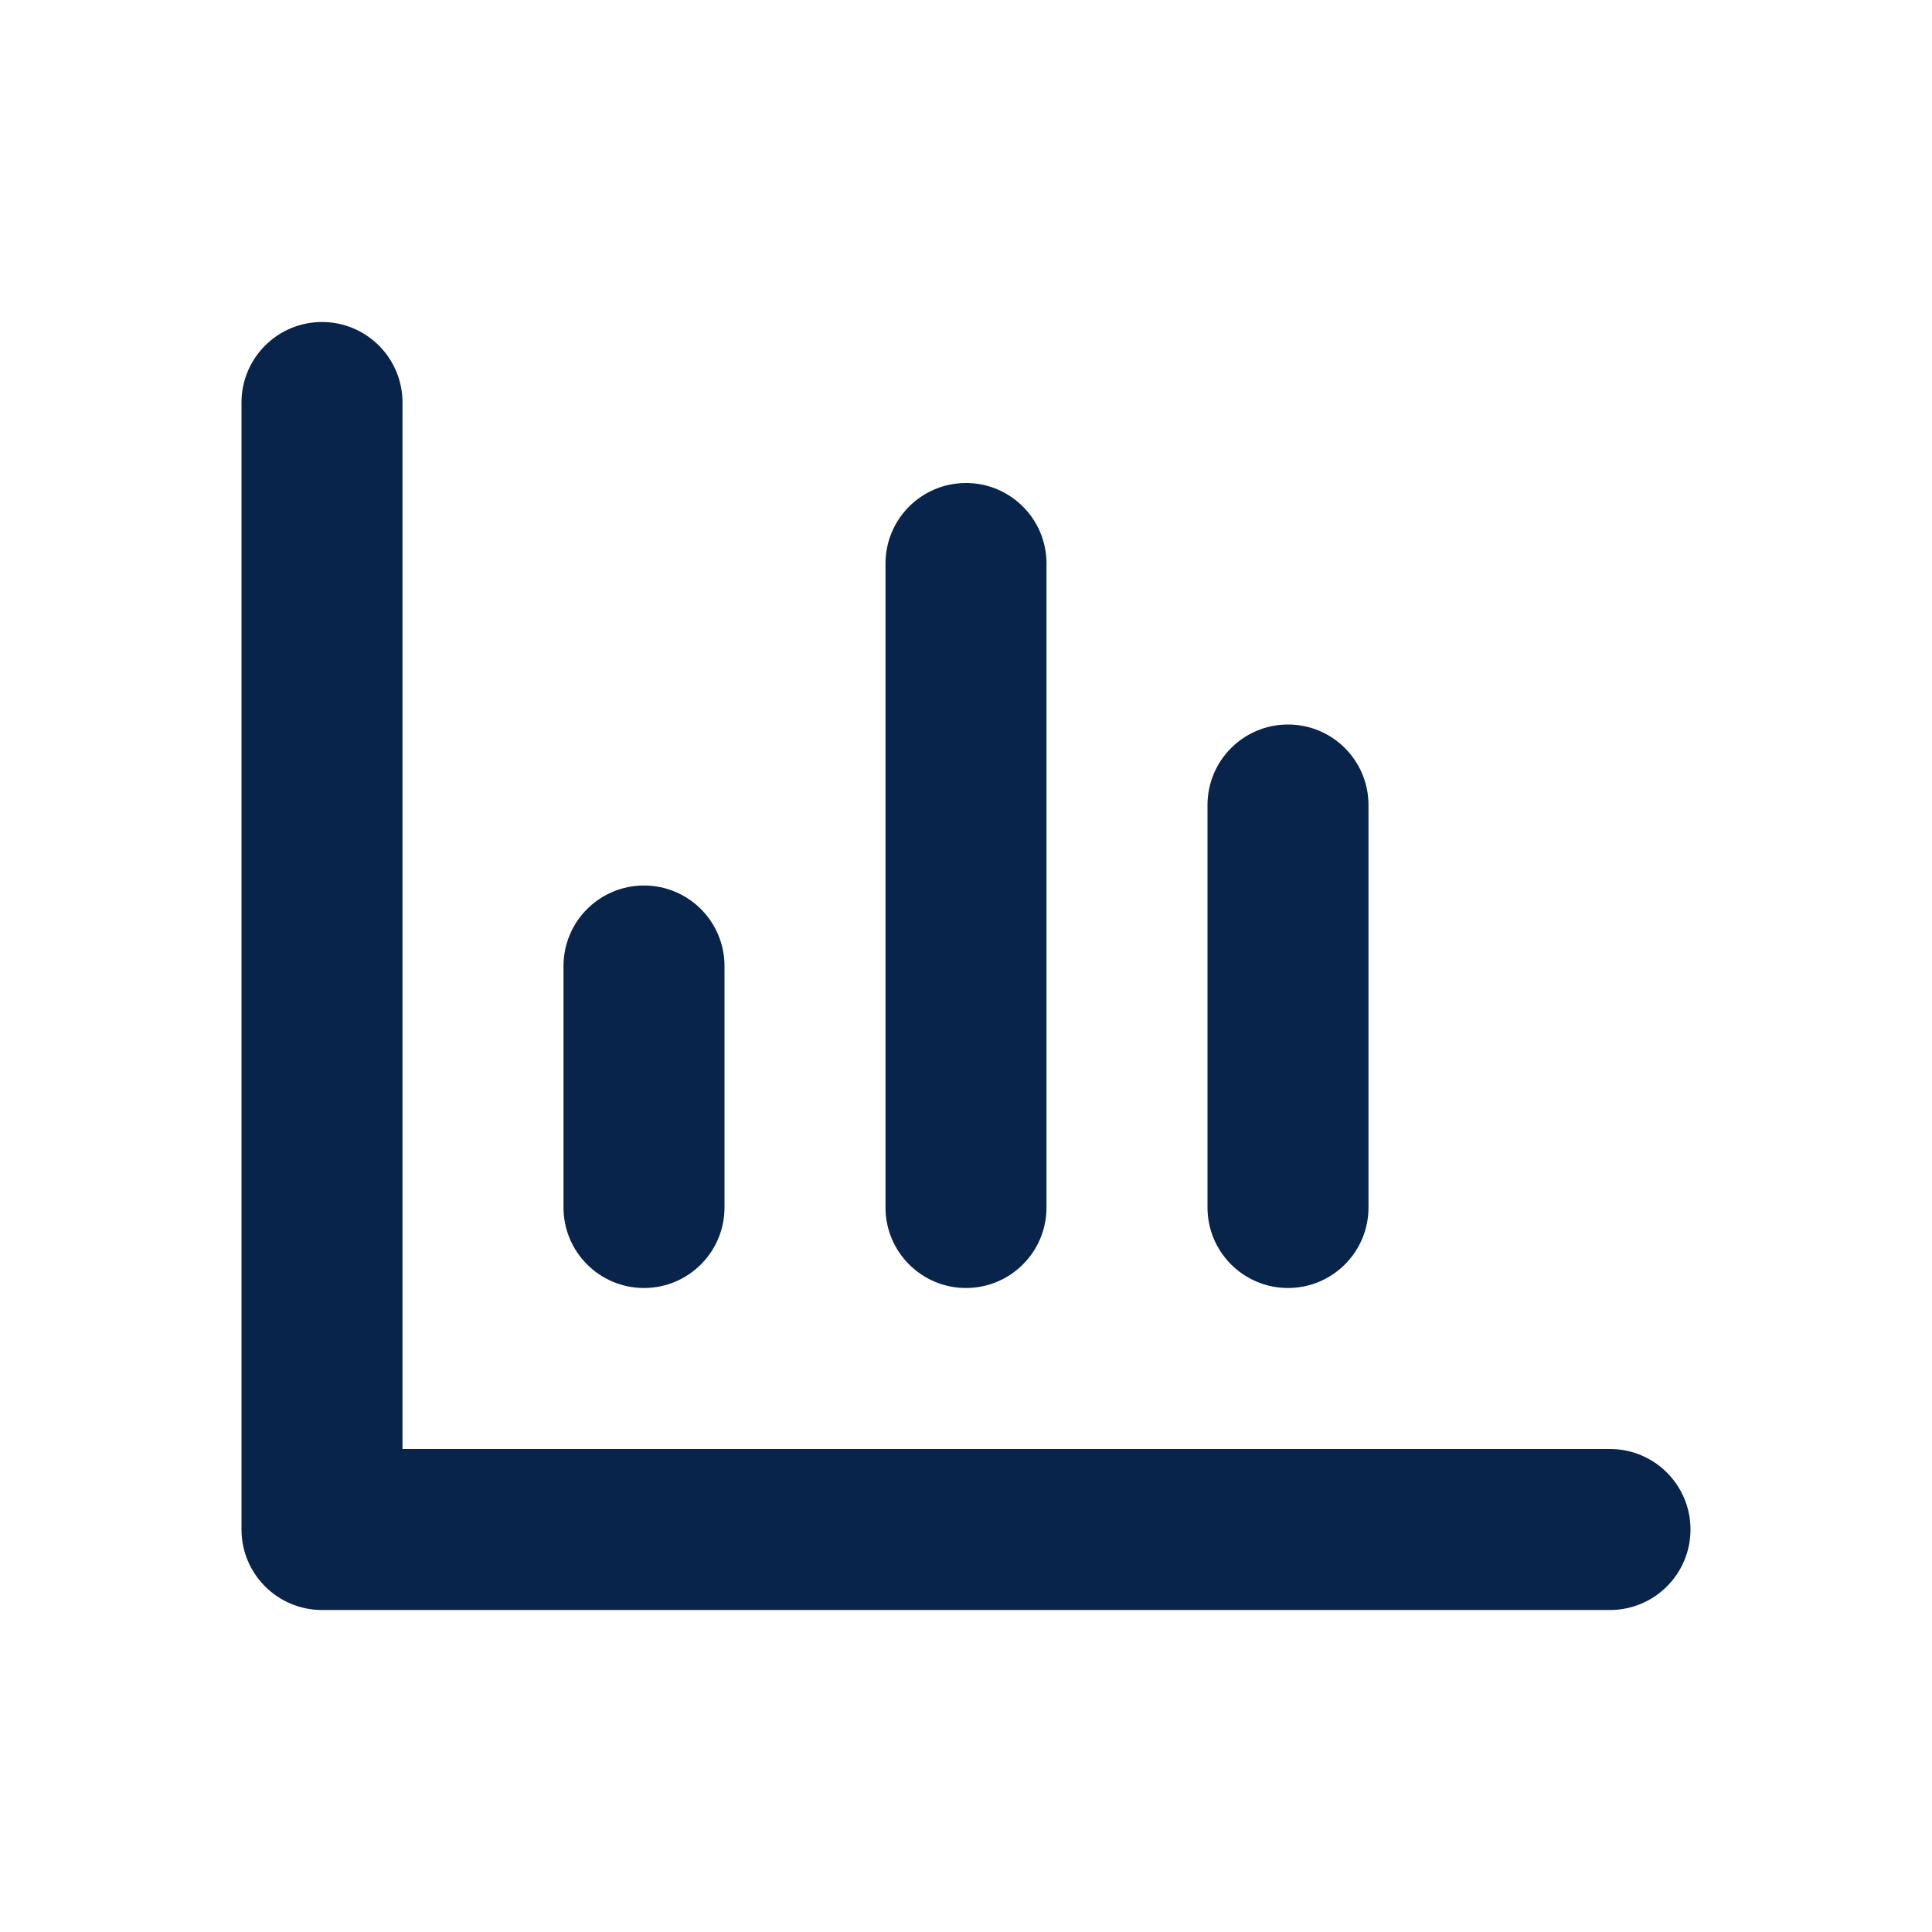
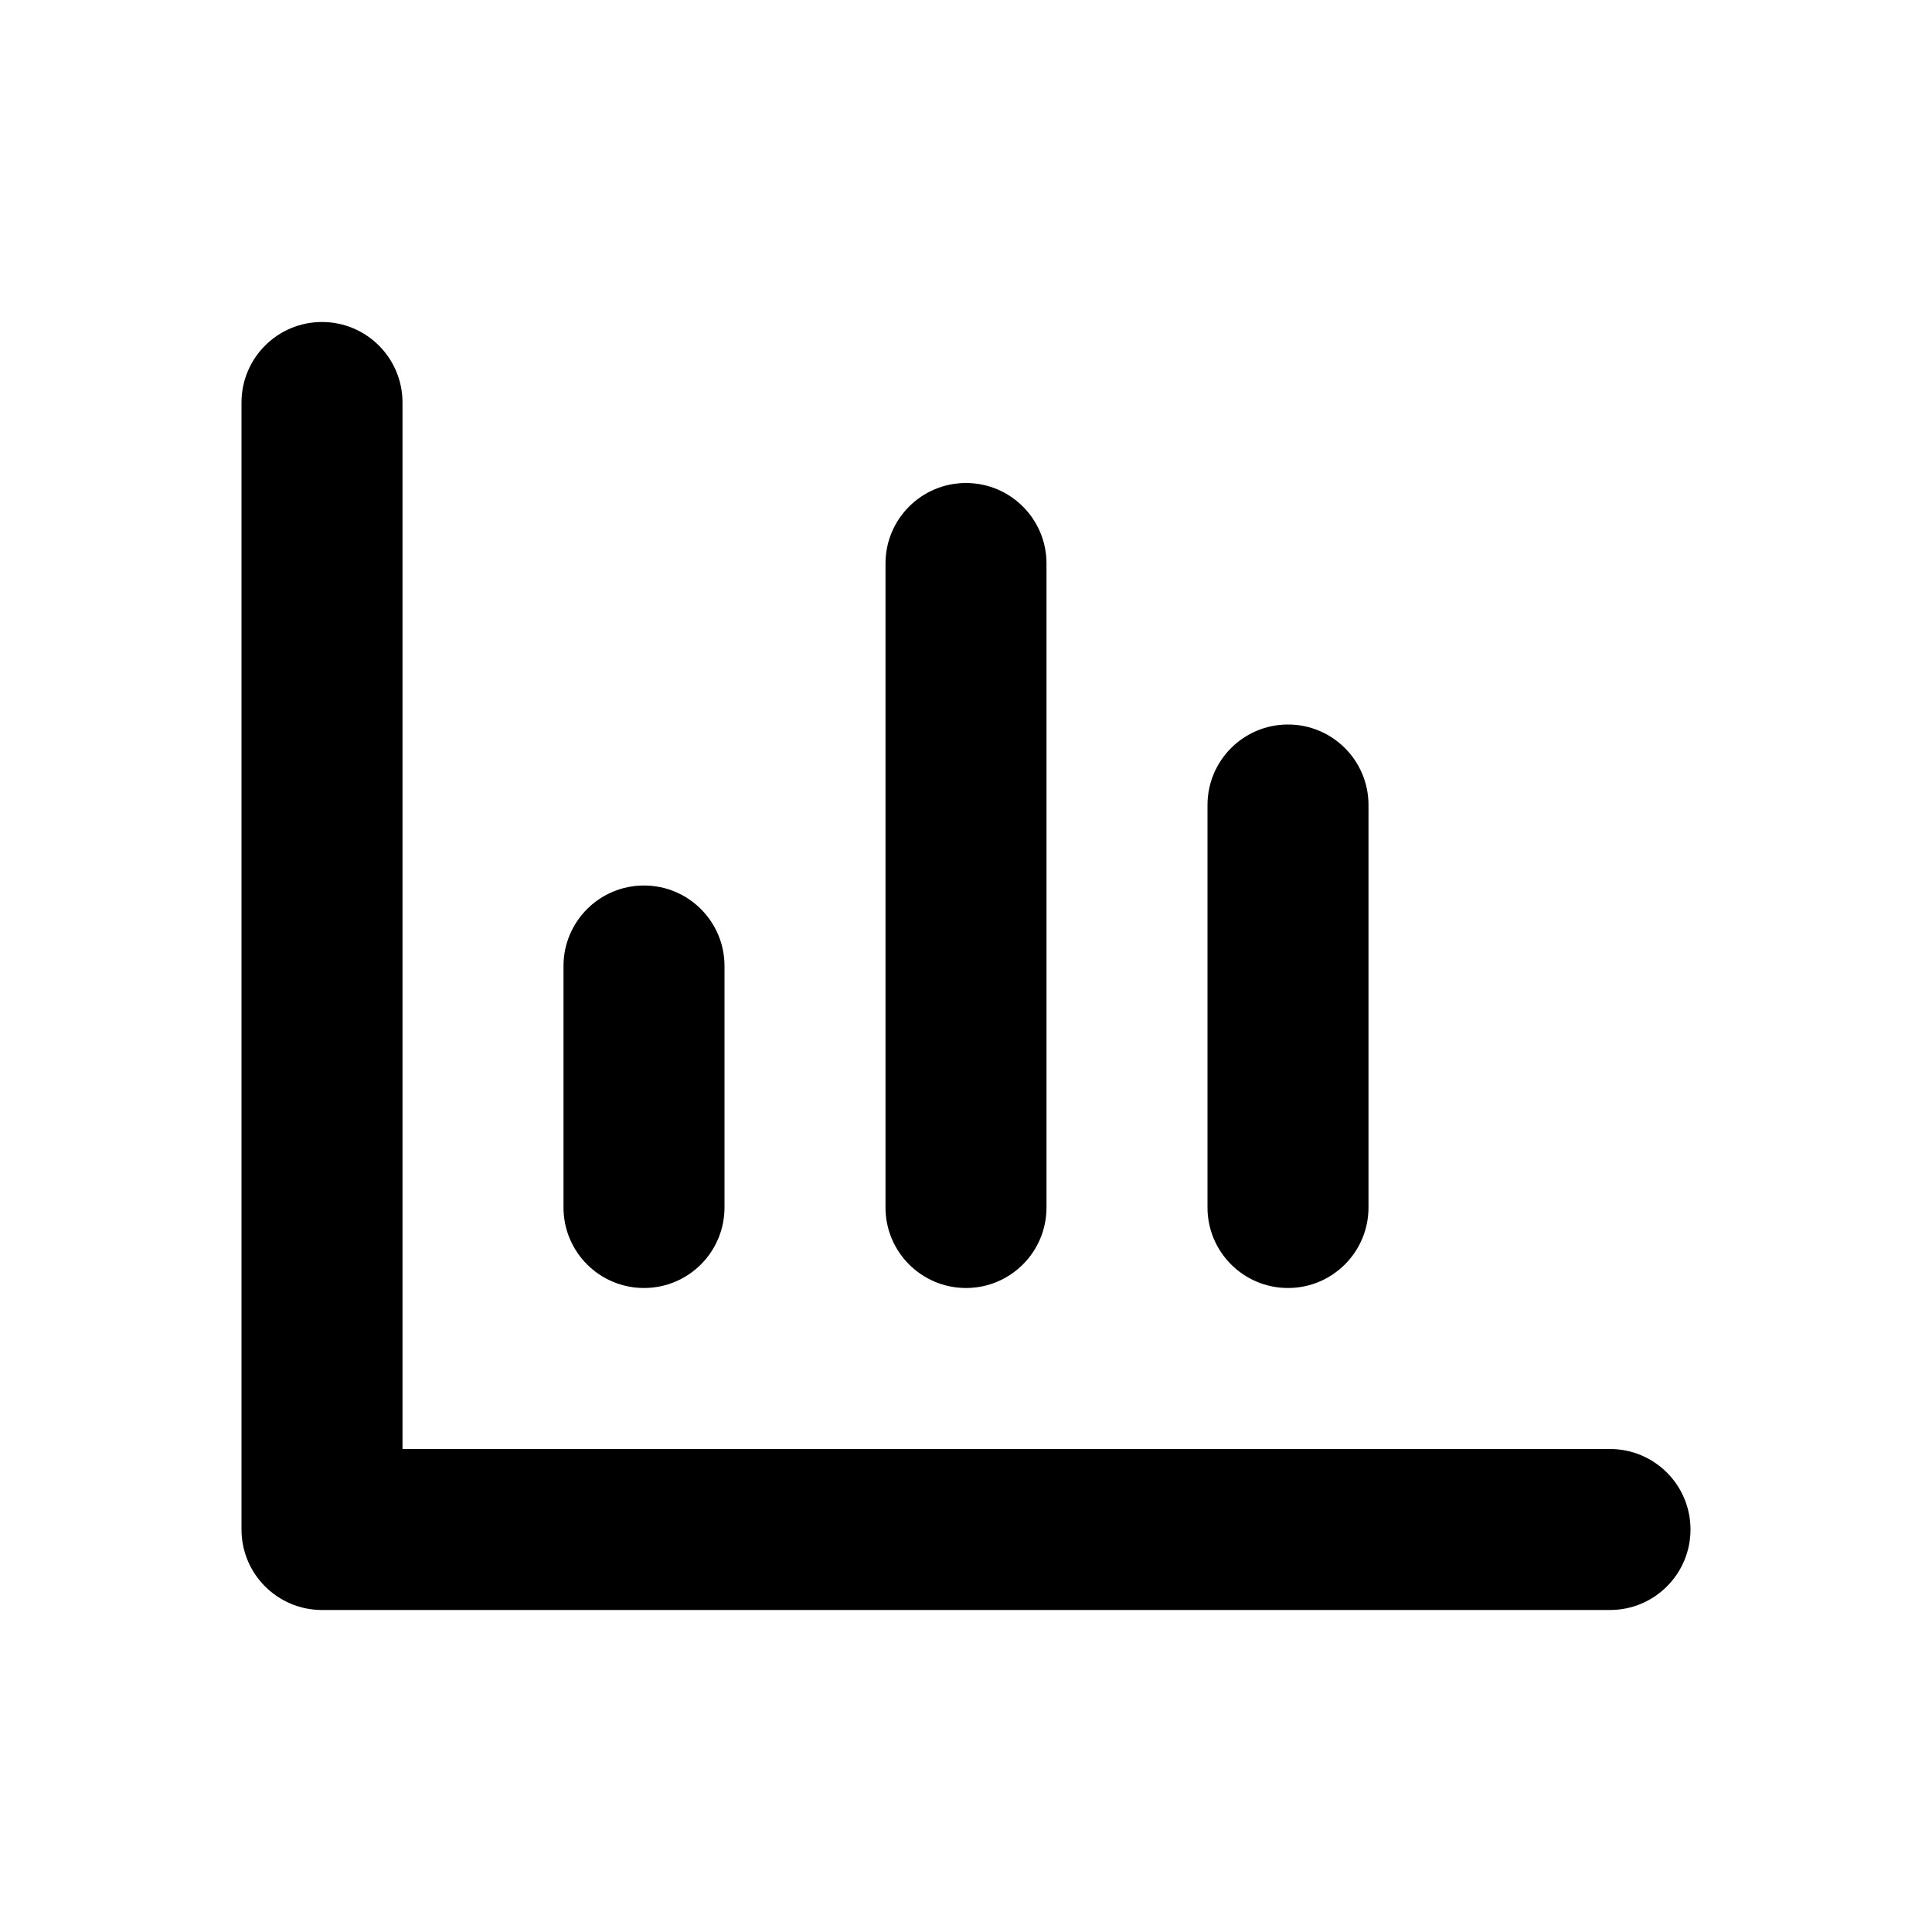
<svg xmlns="http://www.w3.org/2000/svg" width="24" height="24">
  <g fill="none" fill-rule="evenodd">
    <path d="M24 0v24H0V0zM12.594 23.258l-.012.002-.071.035-.02.004-.014-.004-.071-.036c-.01-.003-.019 0-.024.006l-.004.01-.017.428.005.02.01.013.104.074.015.004.012-.004.104-.074.012-.016.004-.017-.017-.427c-.002-.01-.009-.017-.016-.018m.264-.113-.014.002-.184.093-.01.01-.003.011.018.43.005.012.008.008.201.092c.012.004.023 0 .029-.008l.004-.014-.034-.614c-.003-.012-.01-.02-.02-.022m-.715.002a.023.023 0 0 0-.027.006l-.006.014-.034.614c0 .012.007.02.017.024l.015-.002.201-.093.01-.008.003-.011.018-.43-.003-.012-.01-.01z" />
-     <path fill="#09244BFF" d="M5 5a1 1 0 0 0-2 0v14a1 1 0 0 0 1 1h16a1 1 0 1 0 0-2H5zm4 7a1 1 0 1 0-2 0v3a1 1 0 1 0 2 0zm3-6a1 1 0 0 1 1 1v8a1 1 0 1 1-2 0V7a1 1 0 0 1 1-1m5 4a1 1 0 1 0-2 0v5a1 1 0 1 0 2 0z" />
+     <path fill="currentColor" d="M5 5a1 1 0 0 0-2 0v14a1 1 0 0 0 1 1h16a1 1 0 1 0 0-2H5zm4 7a1 1 0 1 0-2 0v3a1 1 0 1 0 2 0zm3-6a1 1 0 0 1 1 1v8a1 1 0 1 1-2 0V7a1 1 0 0 1 1-1m5 4a1 1 0 1 0-2 0v5a1 1 0 1 0 2 0z" />
  </g>
</svg>
